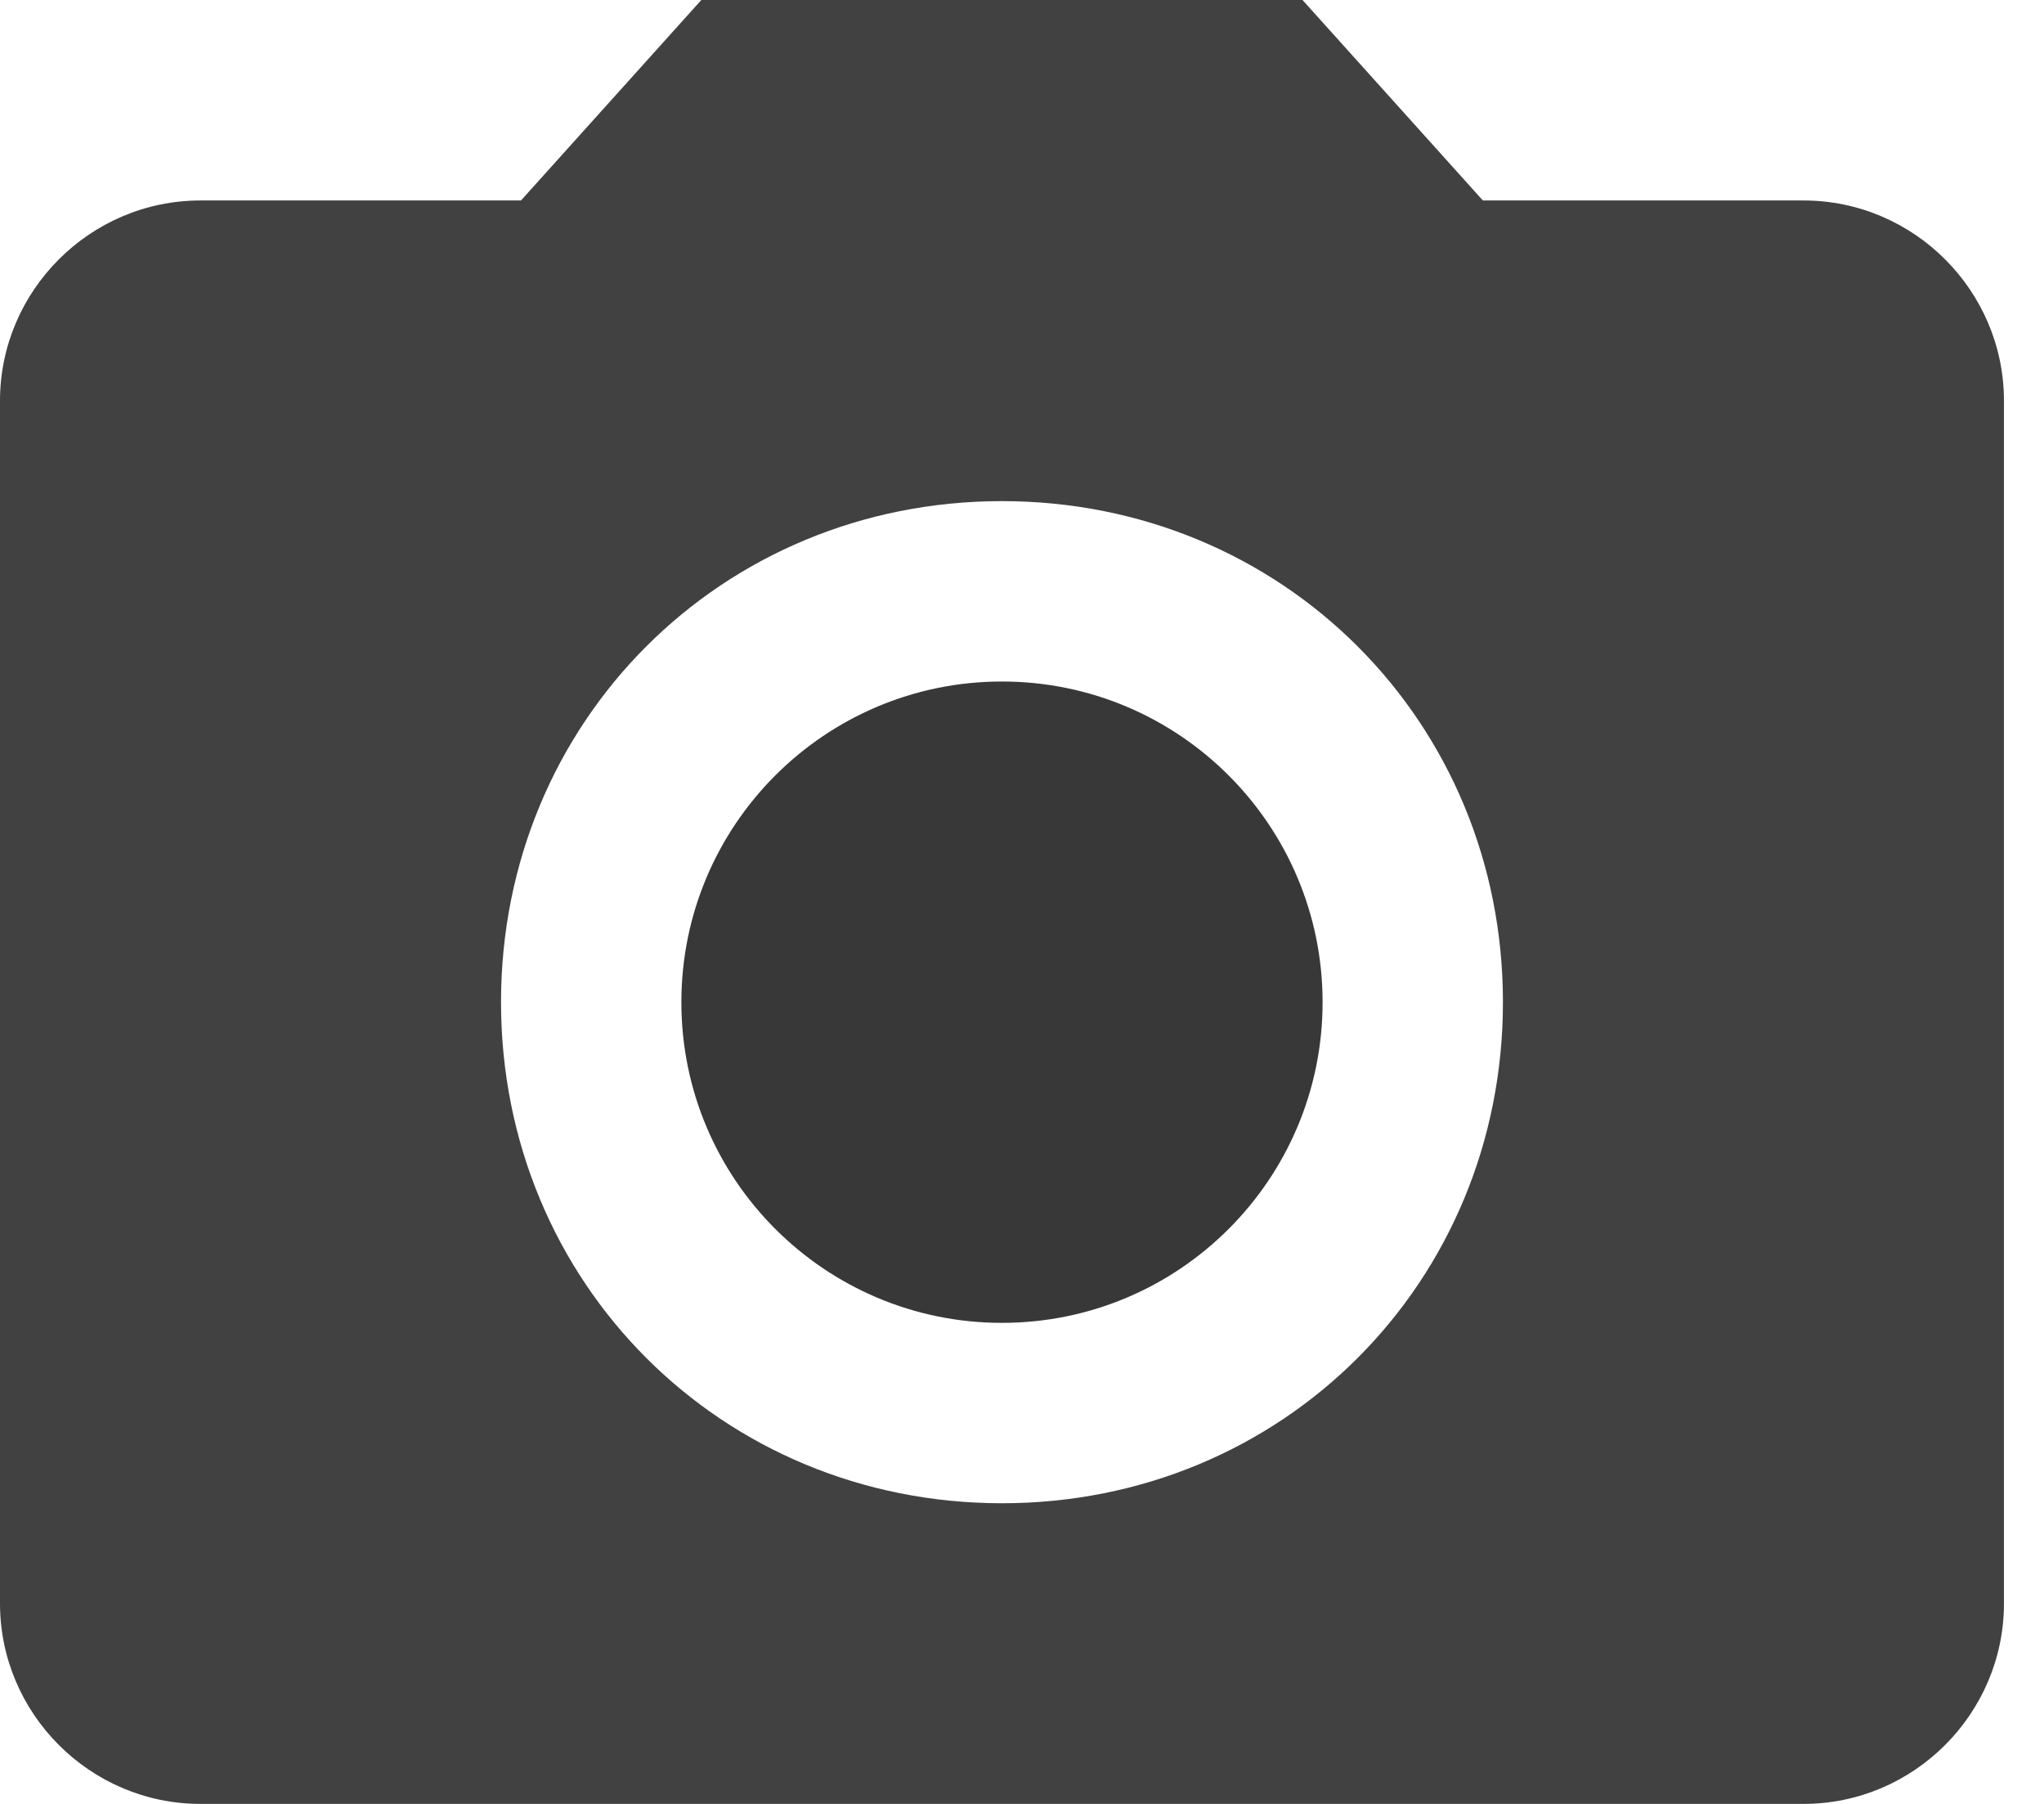
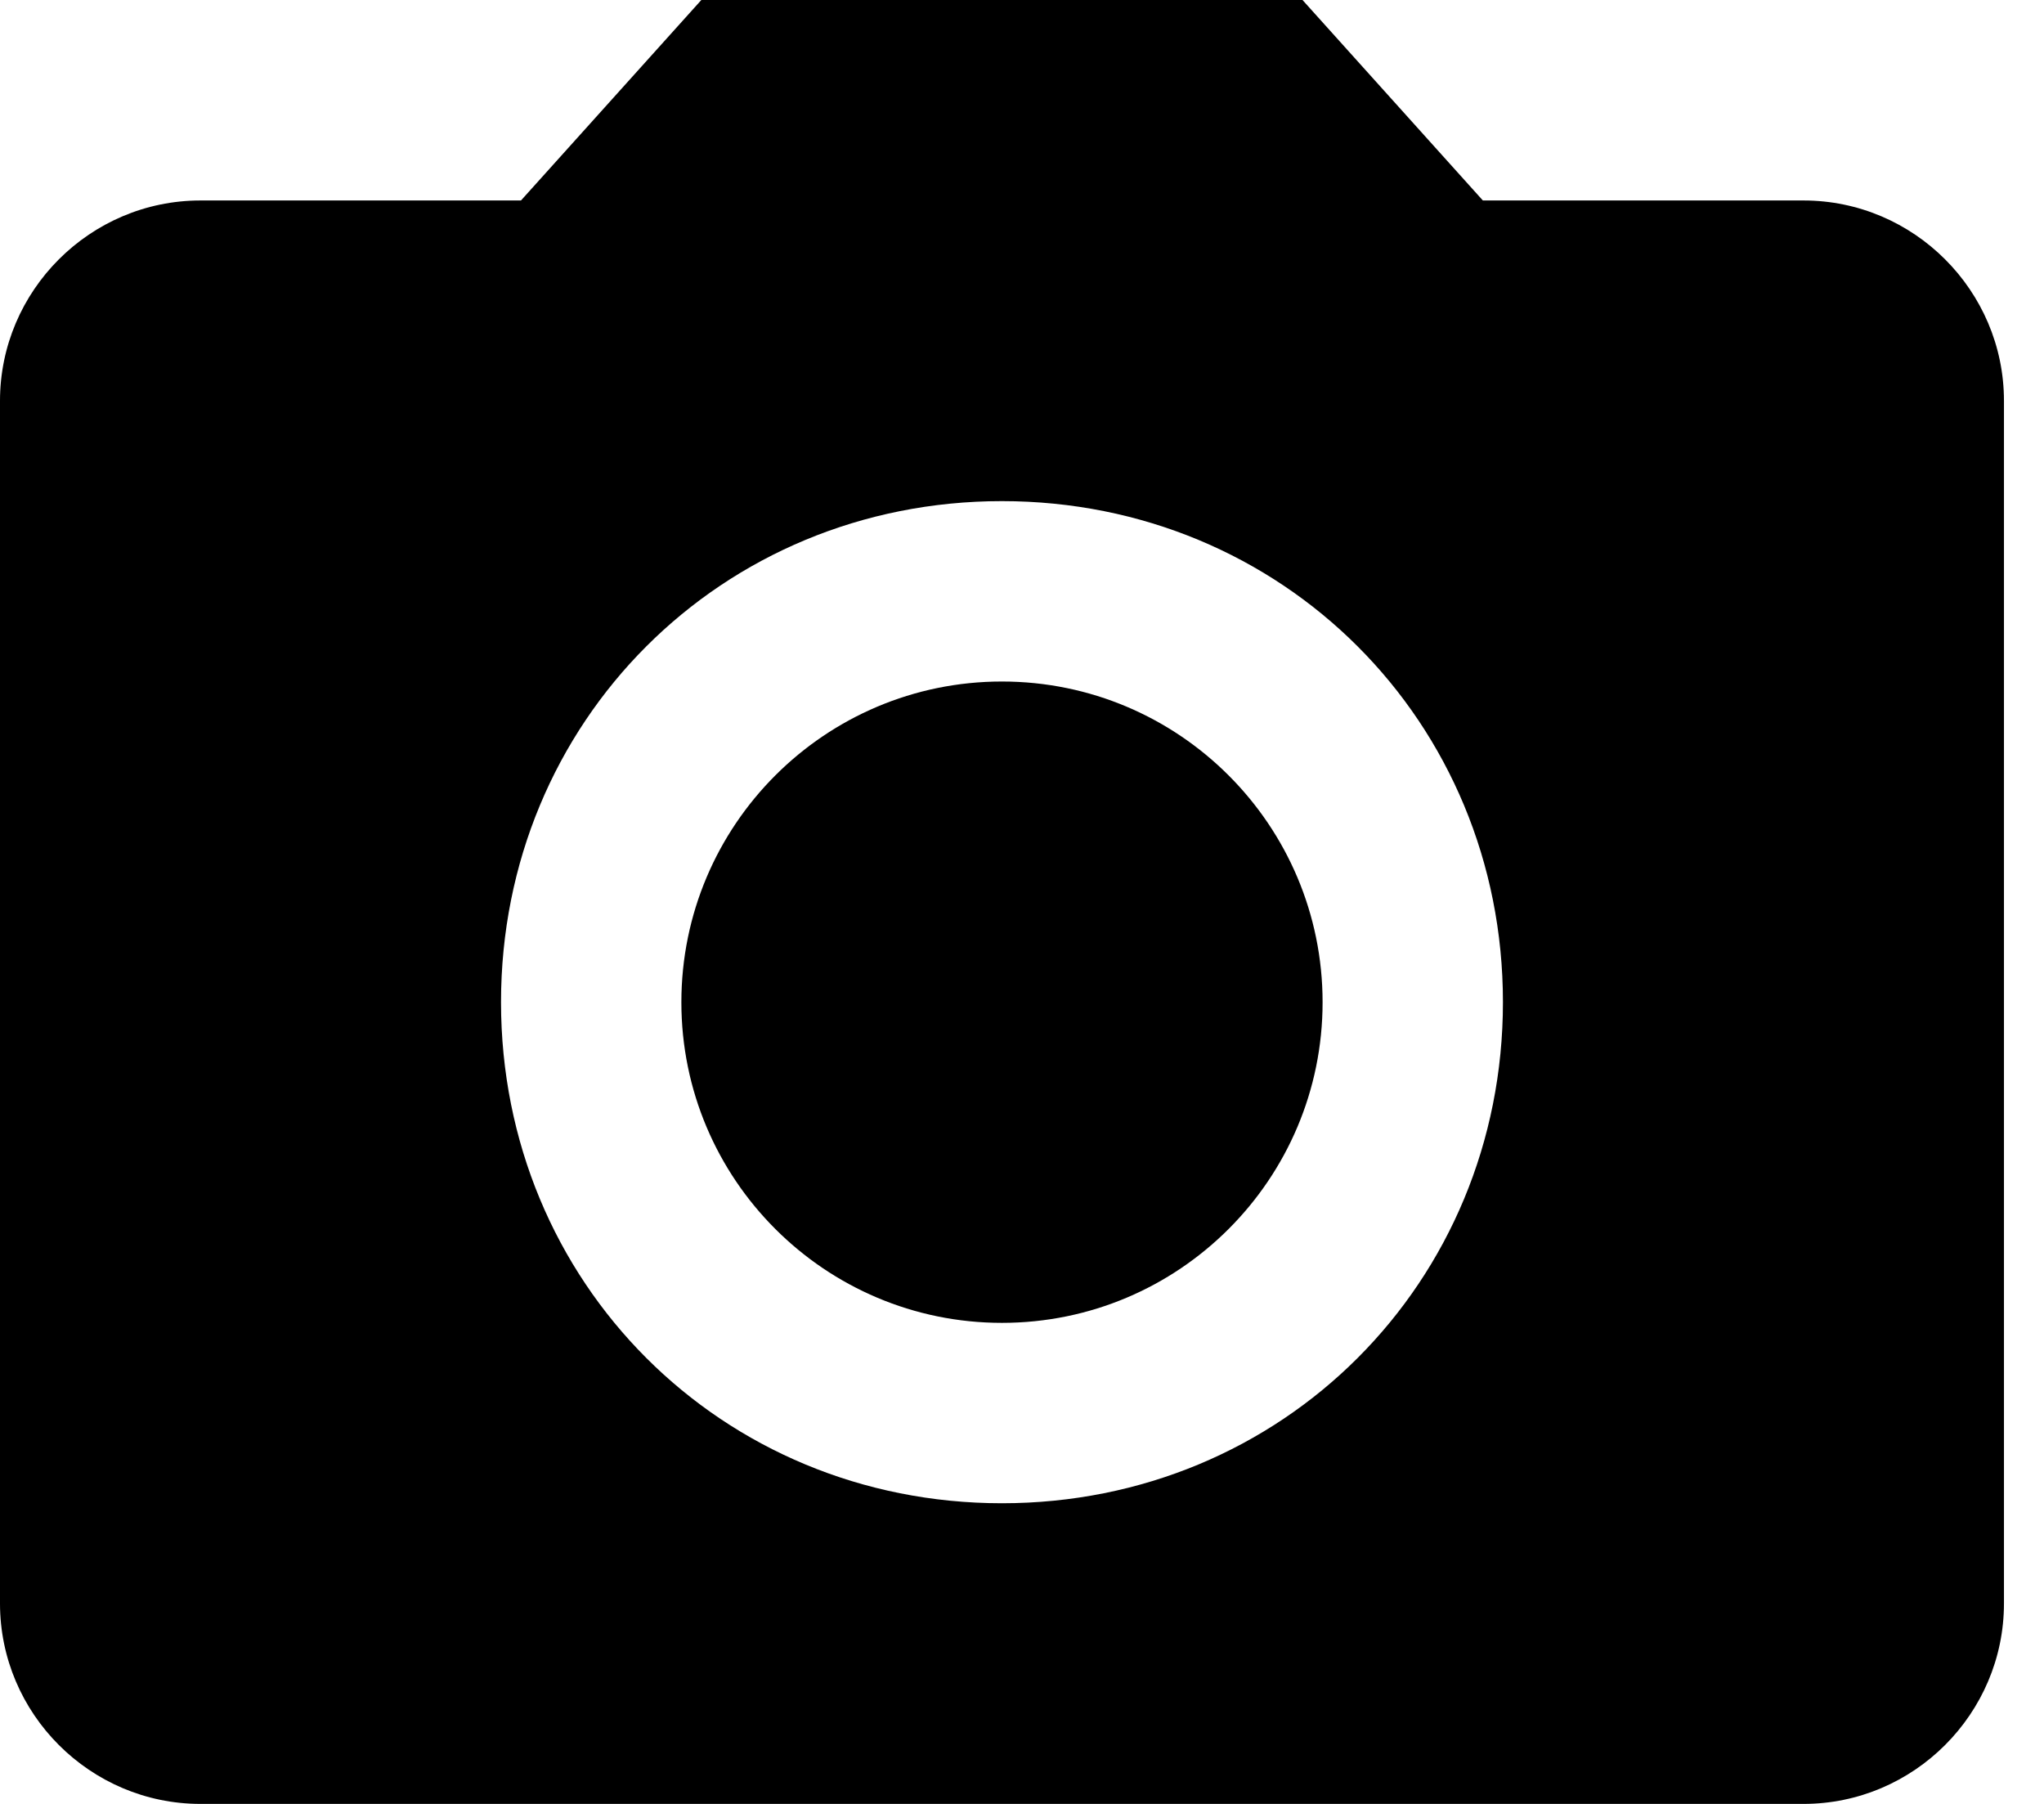
- <svg xmlns="http://www.w3.org/2000/svg" width="17" height="15" viewBox="0 0 17 15" fill="none">
-   <path d="M8.333 11C9.806 11 11 9.806 11 8.334C11 6.861 9.806 5.667 8.333 5.667C6.861 5.667 5.667 6.861 5.667 8.334C5.667 9.806 6.861 11 8.333 11Z" fill="#383838" />
-   <path d="M5.833 0L4.333 1.667H1.667C0.75 1.667 0 2.417 0 3.333V13.333C0 14.25 0.75 15 1.667 15H15C15.917 15 16.667 14.25 16.667 13.333V3.333C16.667 2.417 15.917 1.667 15 1.667H12.333L10.833 0H5.833ZM8.333 12.5C6 12.5 4.167 10.667 4.167 8.333C4.167 6 6 4.167 8.333 4.167C10.667 4.167 12.5 6 12.5 8.333C12.5 10.667 10.667 12.5 8.333 12.5Z" fill="#414141" />
+ <svg xmlns="http://www.w3.org/2000/svg" width="17" height="15" viewBox="0 0 17 15" fill="black">
+   <path d="M8.333 11C9.806 11 11 9.806 11 8.334C11 6.861 9.806 5.667 8.333 5.667C6.861 5.667 5.667 6.861 5.667 8.334C5.667 9.806 6.861 11 8.333 11Z" />
+   <path d="M5.833 0L4.333 1.667H1.667C0.75 1.667 0 2.417 0 3.333V13.333C0 14.25 0.75 15 1.667 15H15C15.917 15 16.667 14.25 16.667 13.333V3.333C16.667 2.417 15.917 1.667 15 1.667H12.333L10.833 0H5.833ZM8.333 12.5C6 12.5 4.167 10.667 4.167 8.333C4.167 6 6 4.167 8.333 4.167C10.667 4.167 12.5 6 12.5 8.333C12.5 10.667 10.667 12.5 8.333 12.5Z" />
</svg>
